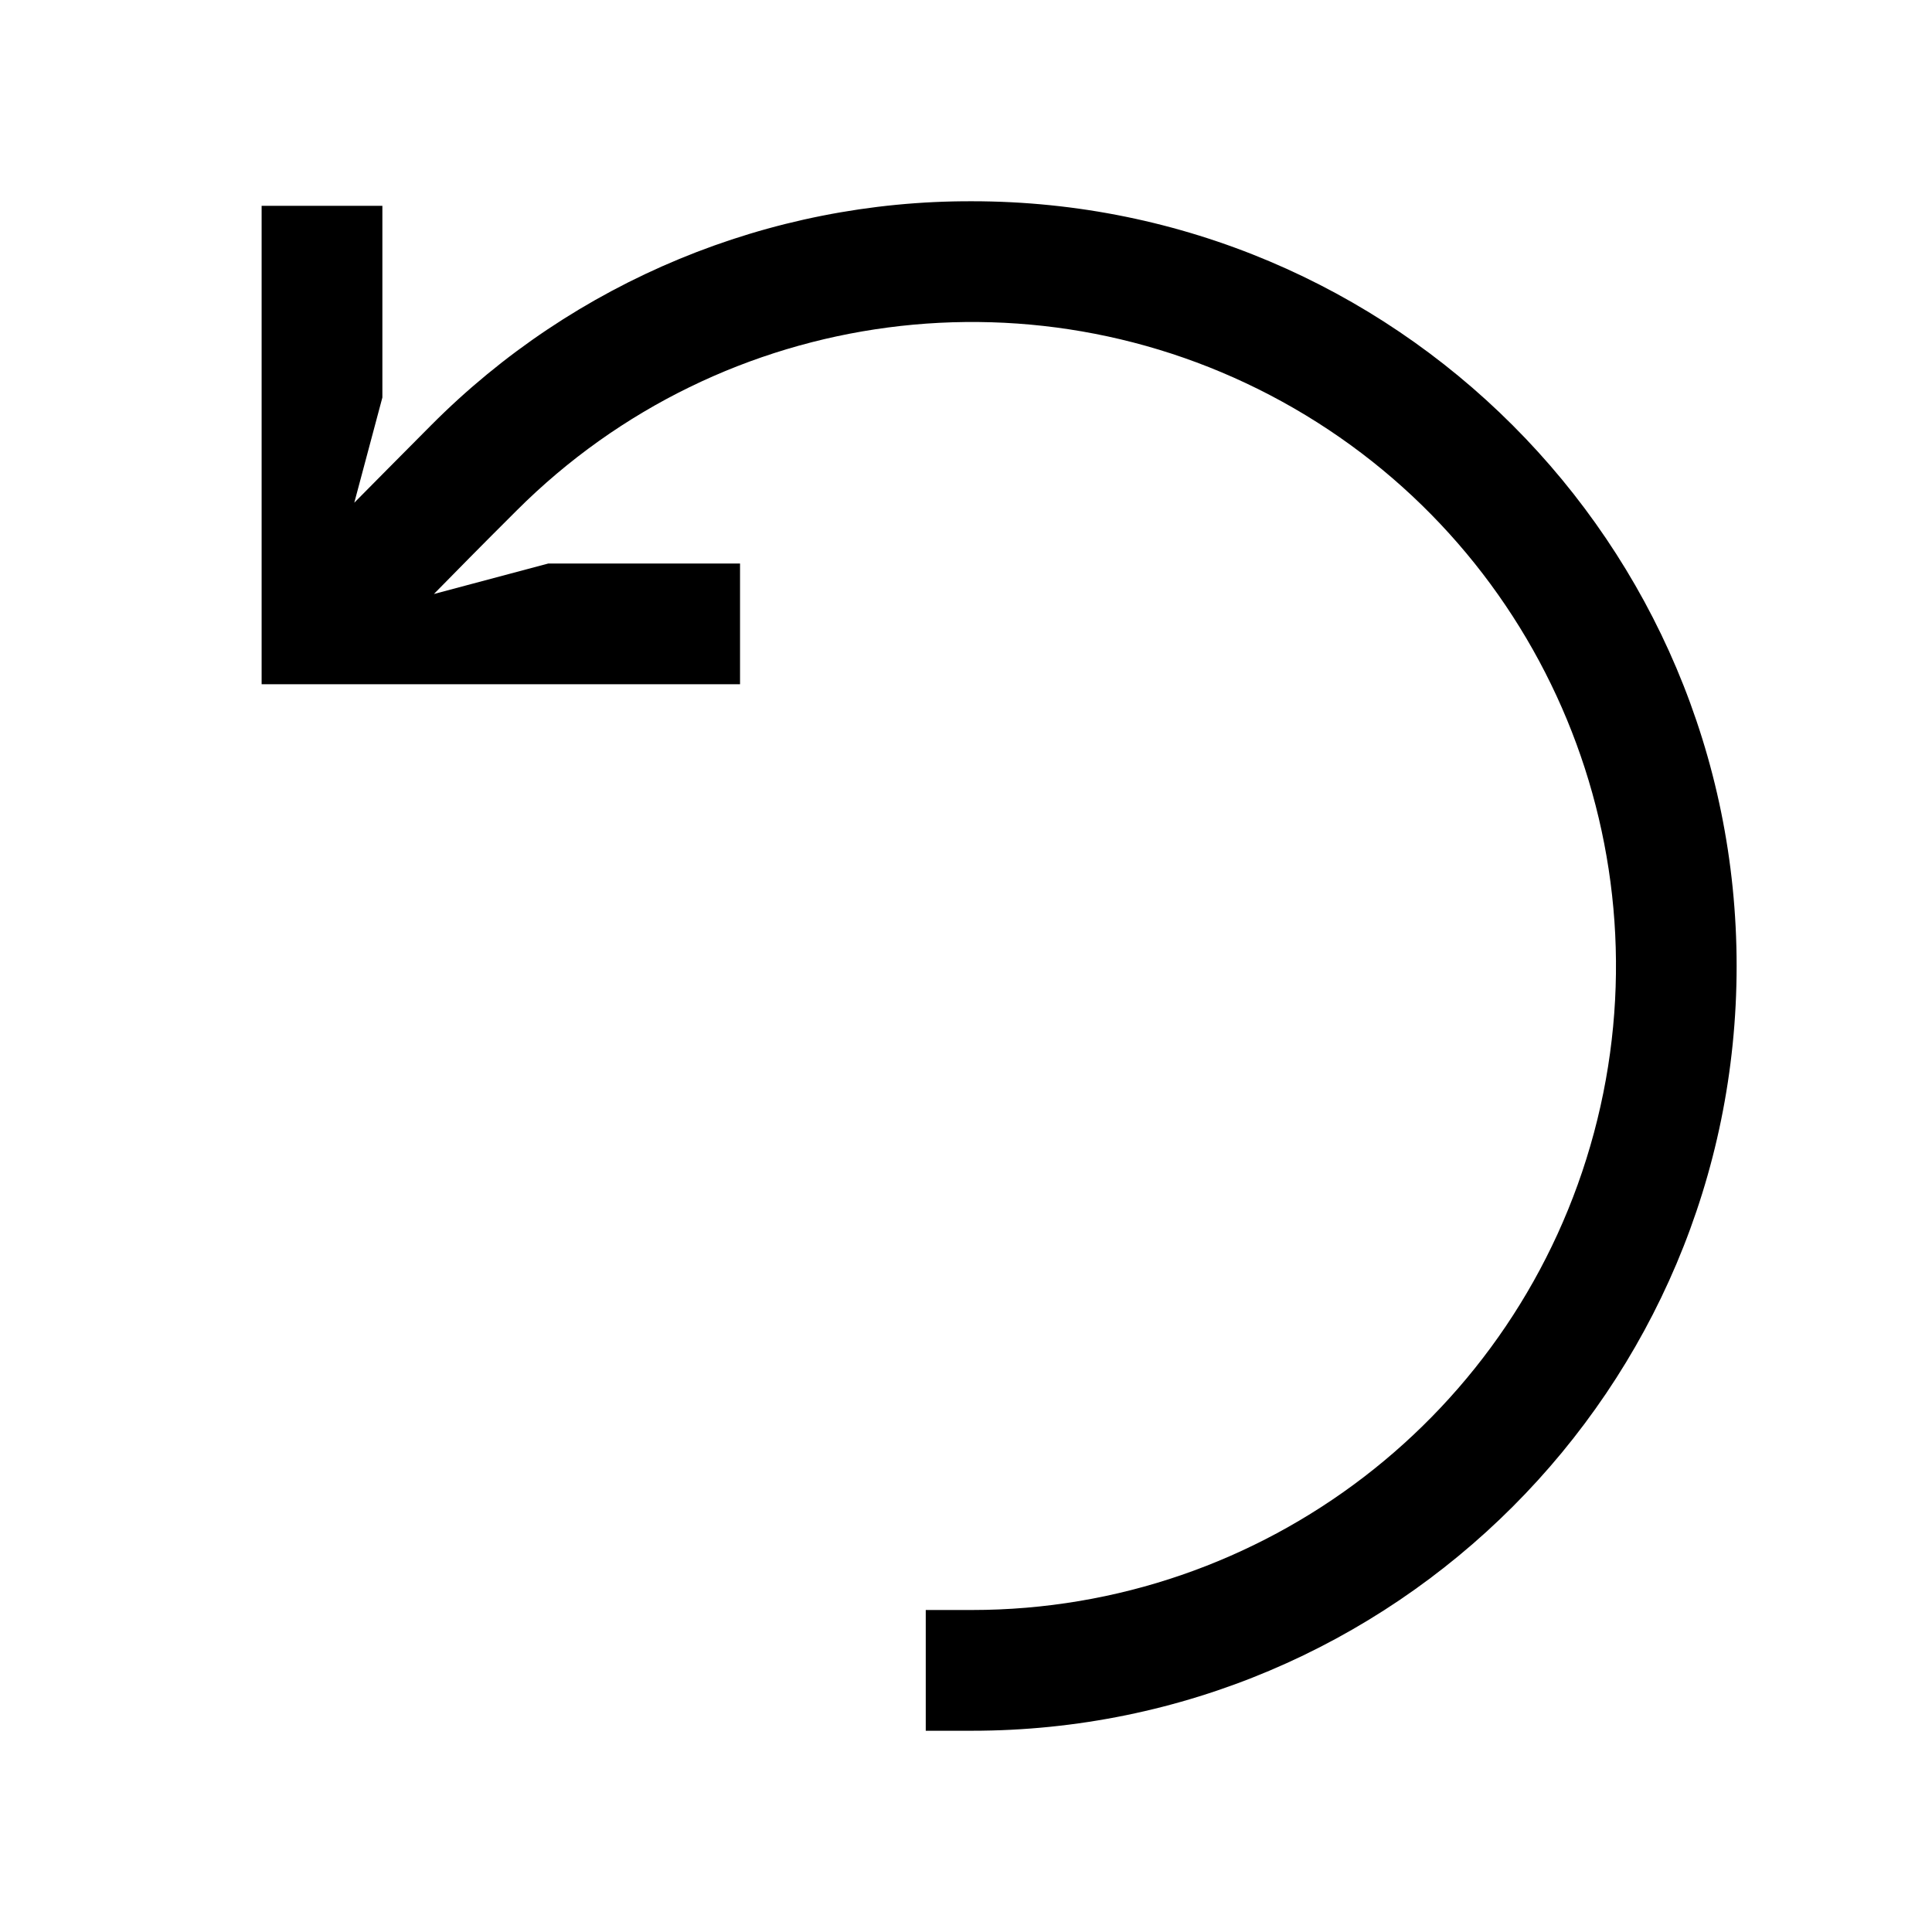
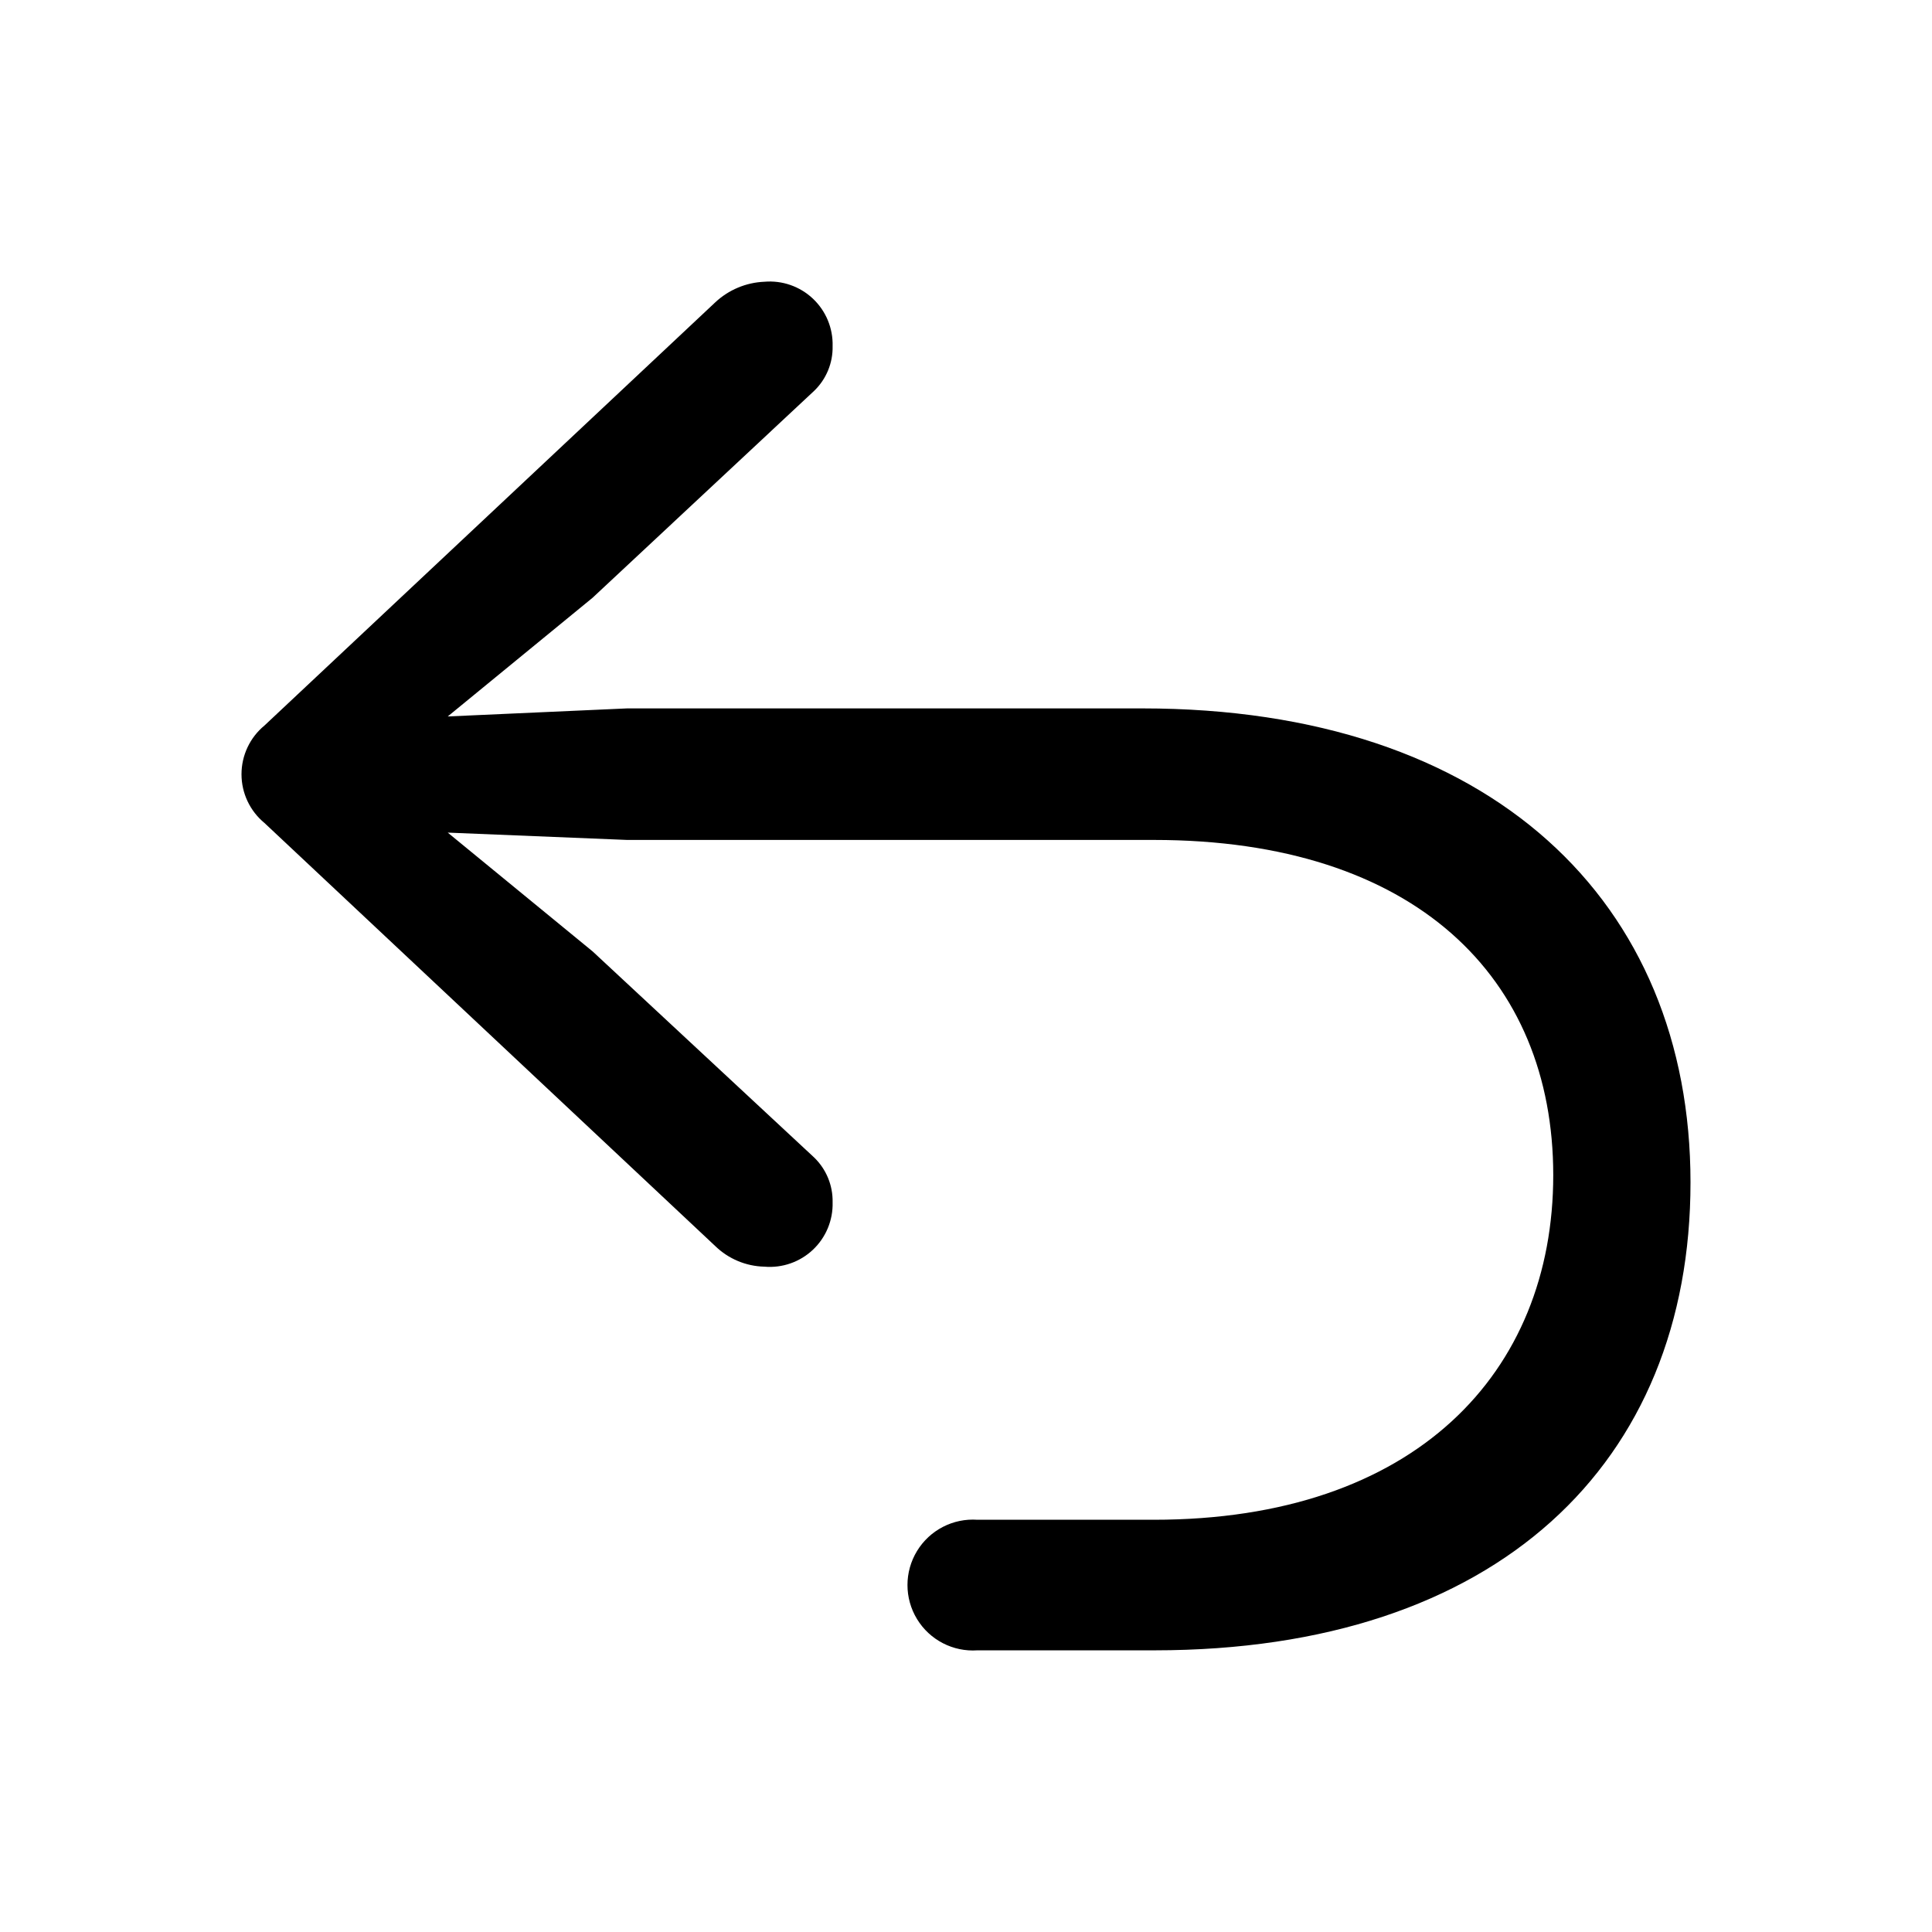
- <svg xmlns="http://www.w3.org/2000/svg" height="24" viewBox="0 0 24 24" width="24">
-   <path d="m12.073 2.5a9.438 9.438 0 0 0 -6.717 2.782c-.39.39-.7.707-.955.963l.349-1.307v-2.381h-1.5v5.943h5.943v-1.5h-2.381l-1.422.379c.26-.265.589-.6 1.027-1.036a8 8 0 1 1 5.656 13.657h-.573v1.5h.573a9.5 9.5 0 0 0 0-19z" />
+ <svg xmlns="http://www.w3.org/2000/svg" viewBox="0 0 24 24">
+   <path d="M21,14.688C21,11.207,18.533,8.8,14.191,8.8H7.79l-2.228.1,1.8-1.475,2.752-2.57a.749.749,0,0,0,.229-.555.781.781,0,0,0-.848-.8.951.951,0,0,0-.609.255l-5.6,5.257a.785.785,0,0,0,0,1.212l5.6,5.256a.906.906,0,0,0,.609.255.781.781,0,0,0,.848-.8.753.753,0,0,0-.229-.556l-2.752-2.56-1.8-1.476,2.228.091h6.543c3.248,0,4.962,1.713,4.962,4.164s-1.714,4.281-4.962,4.281h-2.19a.813.813,0,1,0,0,1.622h2.2C18.6,20.5,21,18.177,21,14.688Z" />
</svg>
